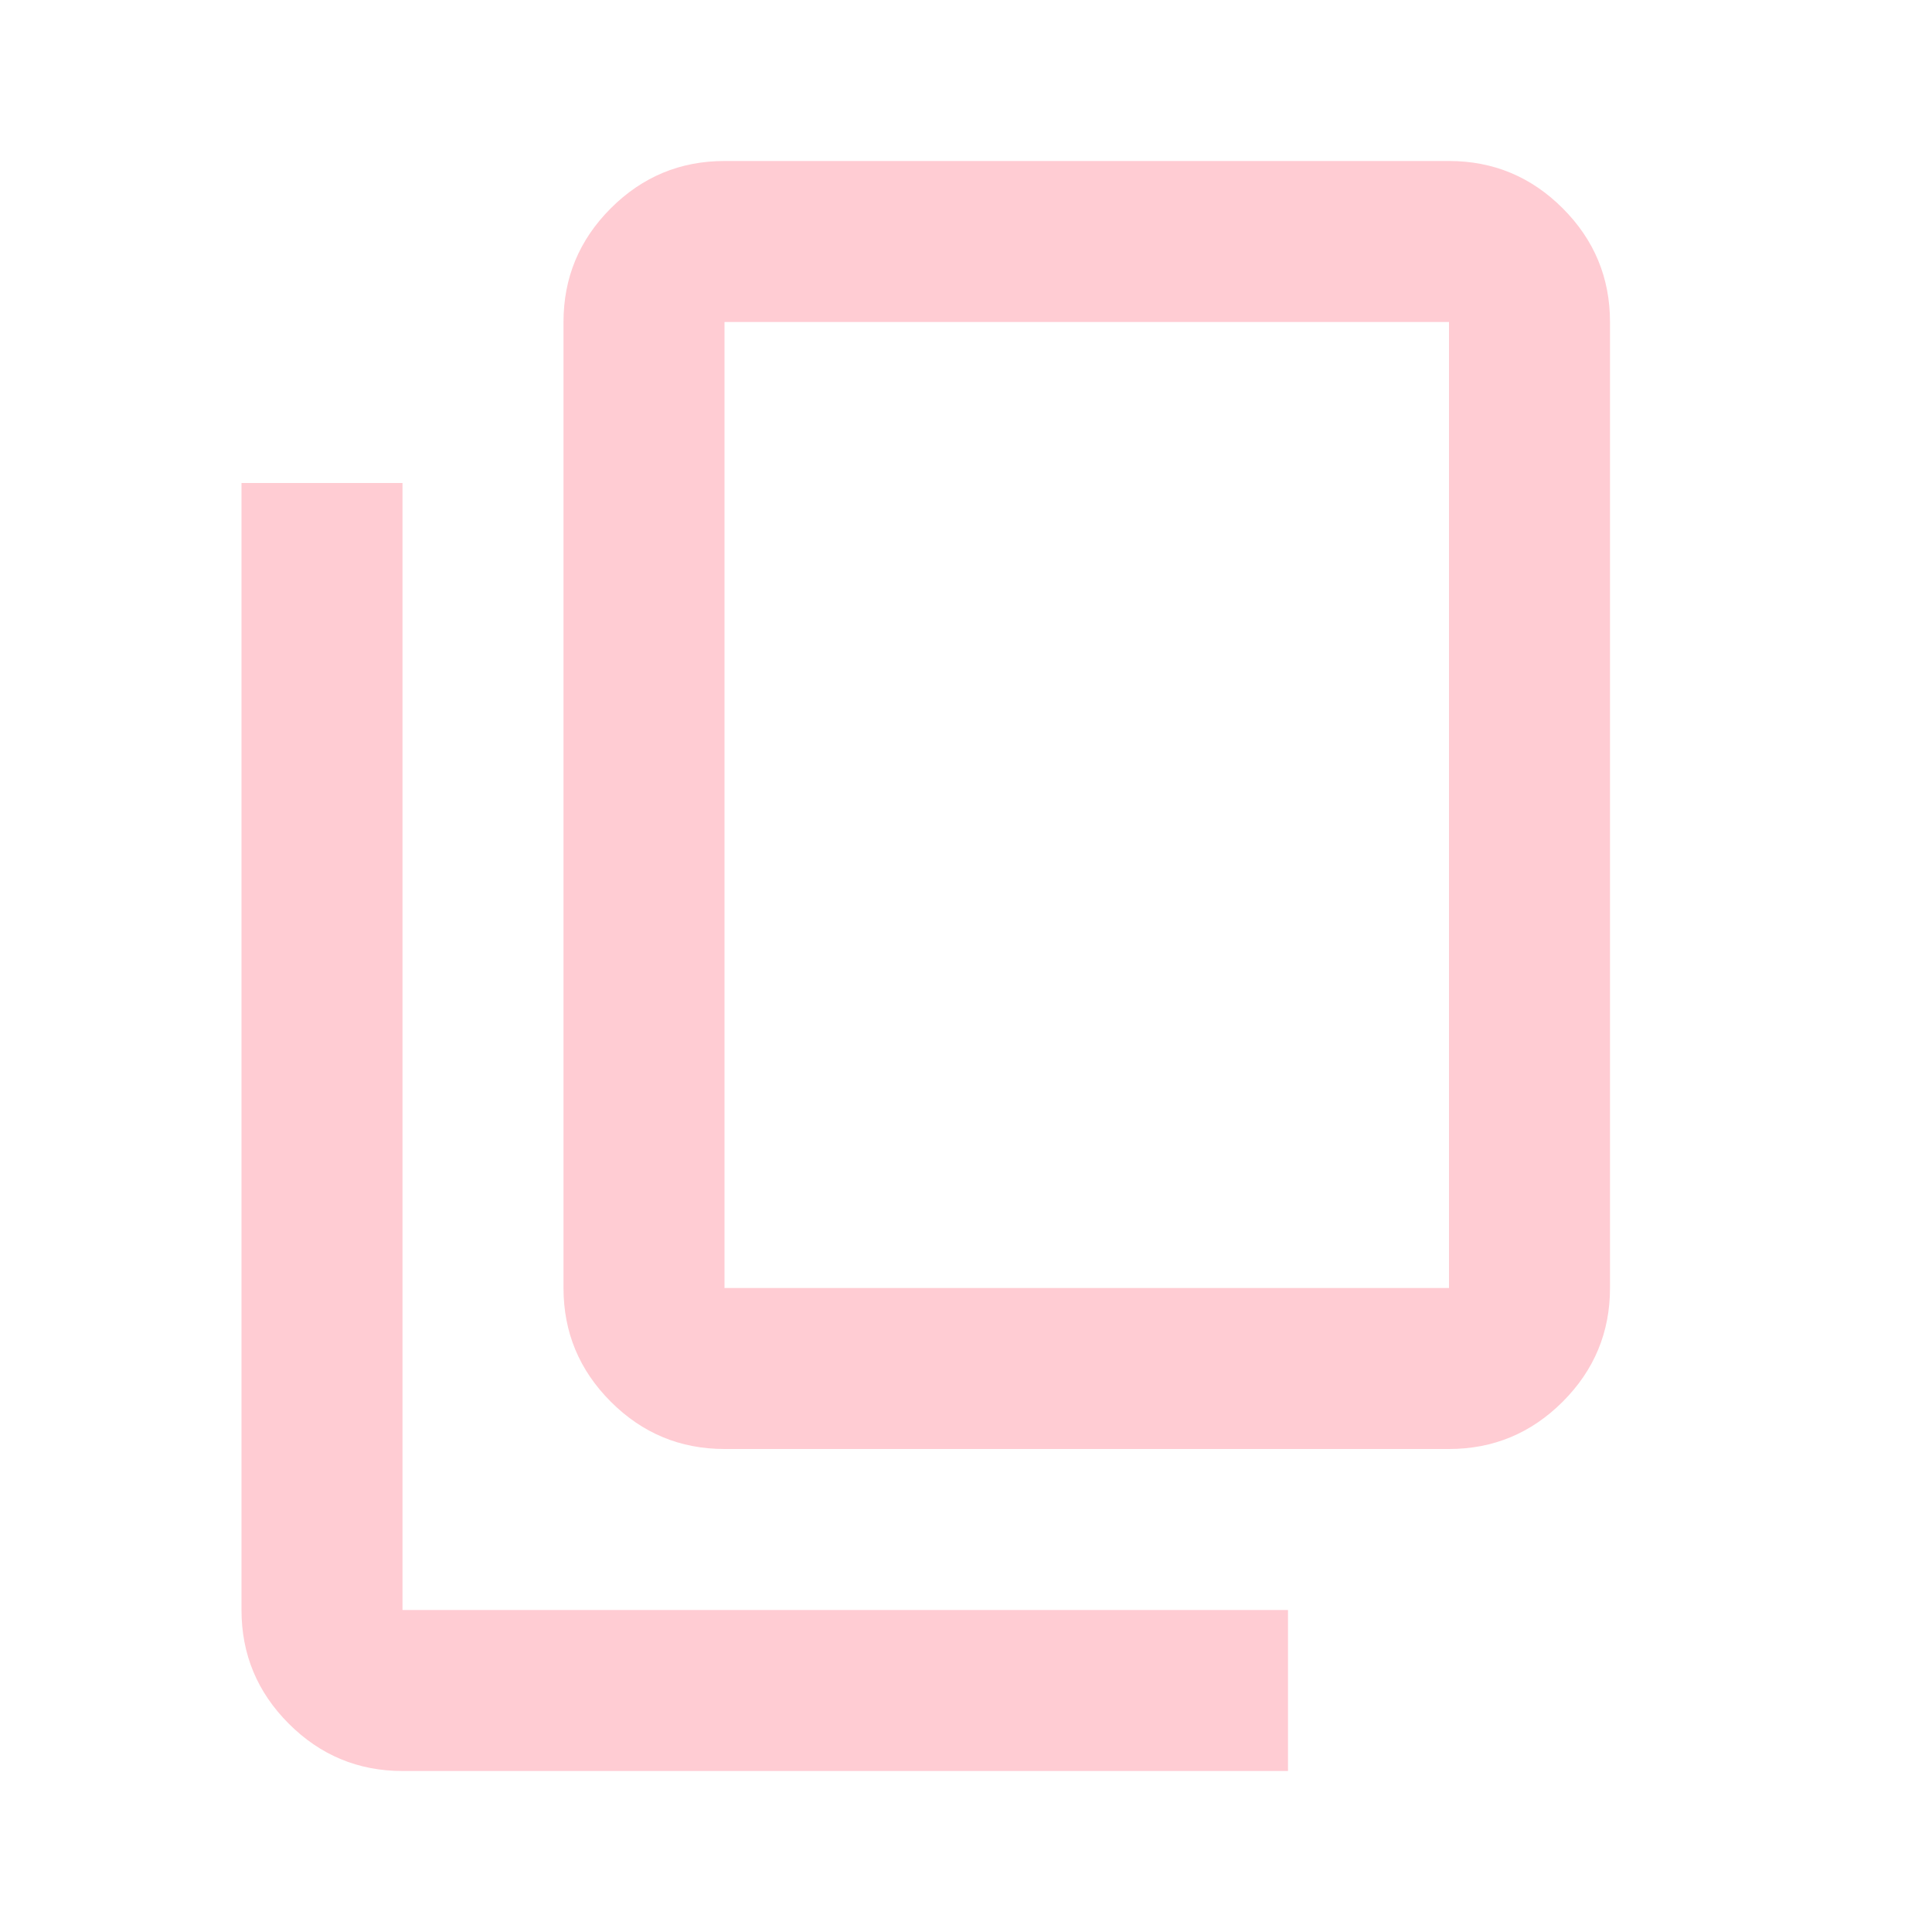
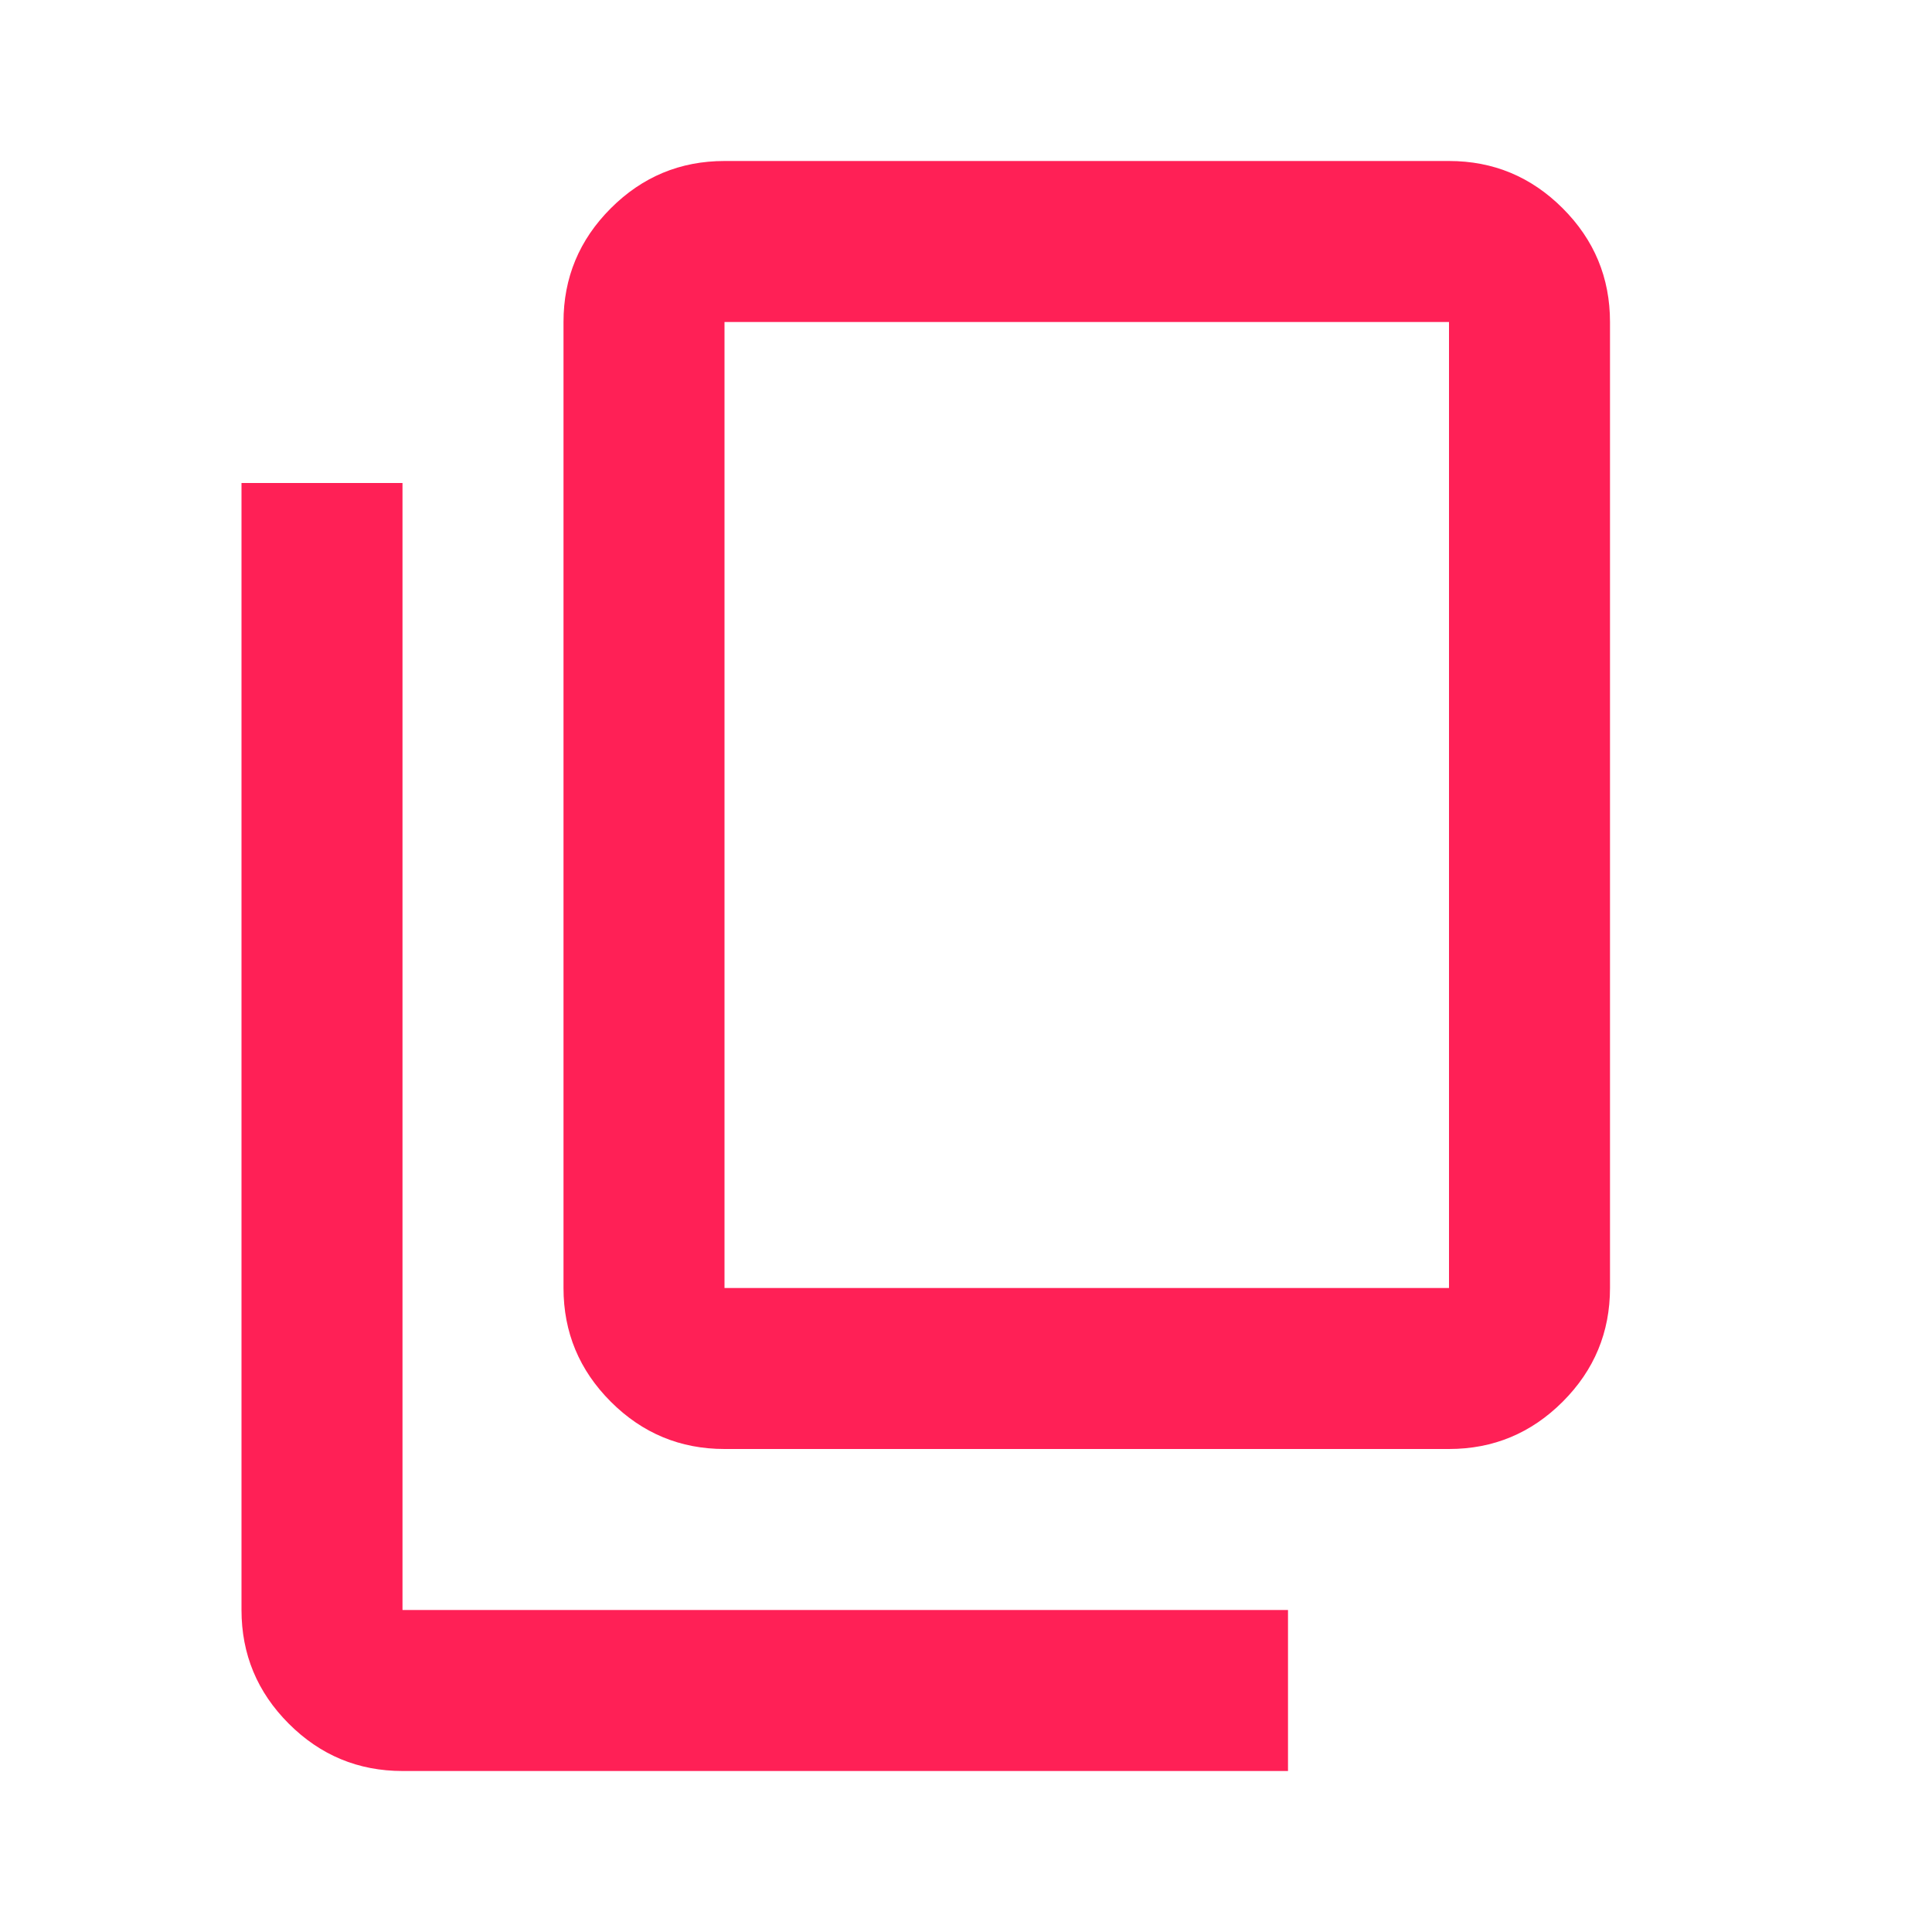
- <svg xmlns="http://www.w3.org/2000/svg" height="24px" viewBox="0 -960 960 960" width="24px" fill="#ffccd3">
+ <svg xmlns="http://www.w3.org/2000/svg" height="24px" viewBox="0 -960 960 960" width="24px" fill="#ff2056">
  <path d="M360-240q-33 0-56.5-23.5T280-320v-480q0-33 23.5-56.5T360-880h360q33 0 56.5 23.5T800-800v480q0 33-23.5 56.5T720-240H360Zm0-80h360v-480H360v480ZM200-80q-33 0-56.5-23.5T120-160v-560h80v560h440v80H200Zm160-240v-480 480Z" />
</svg>
